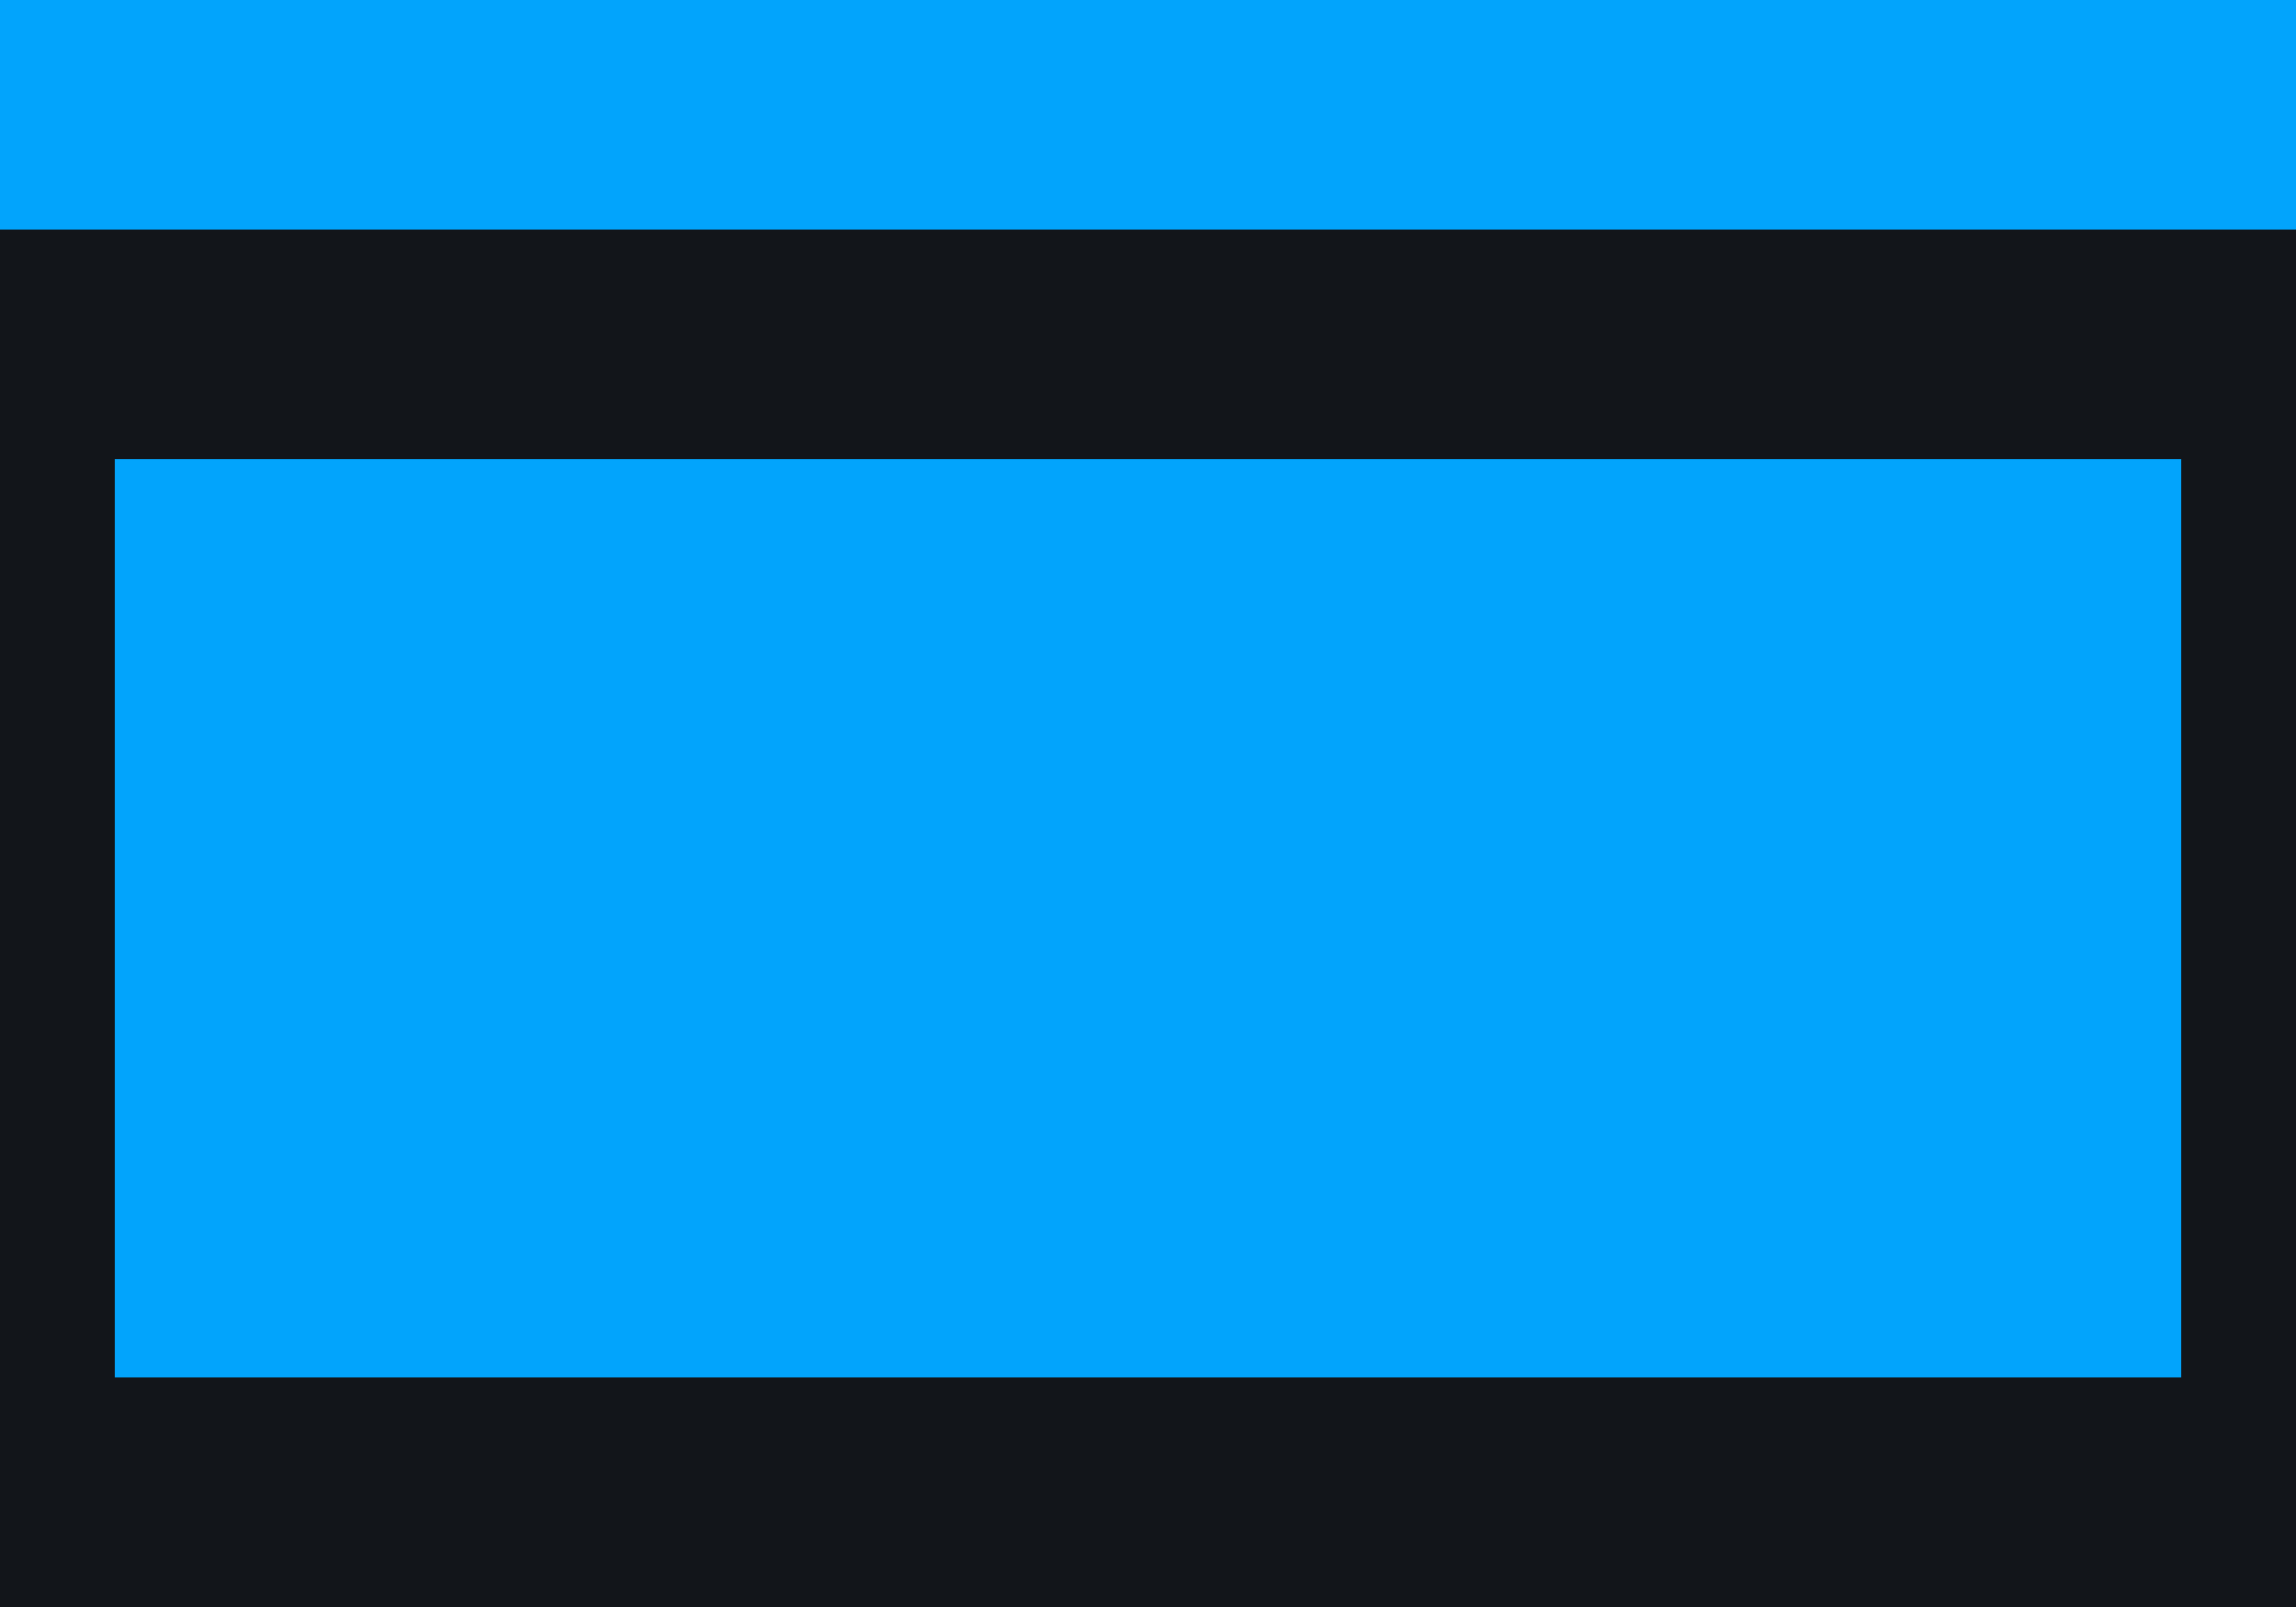
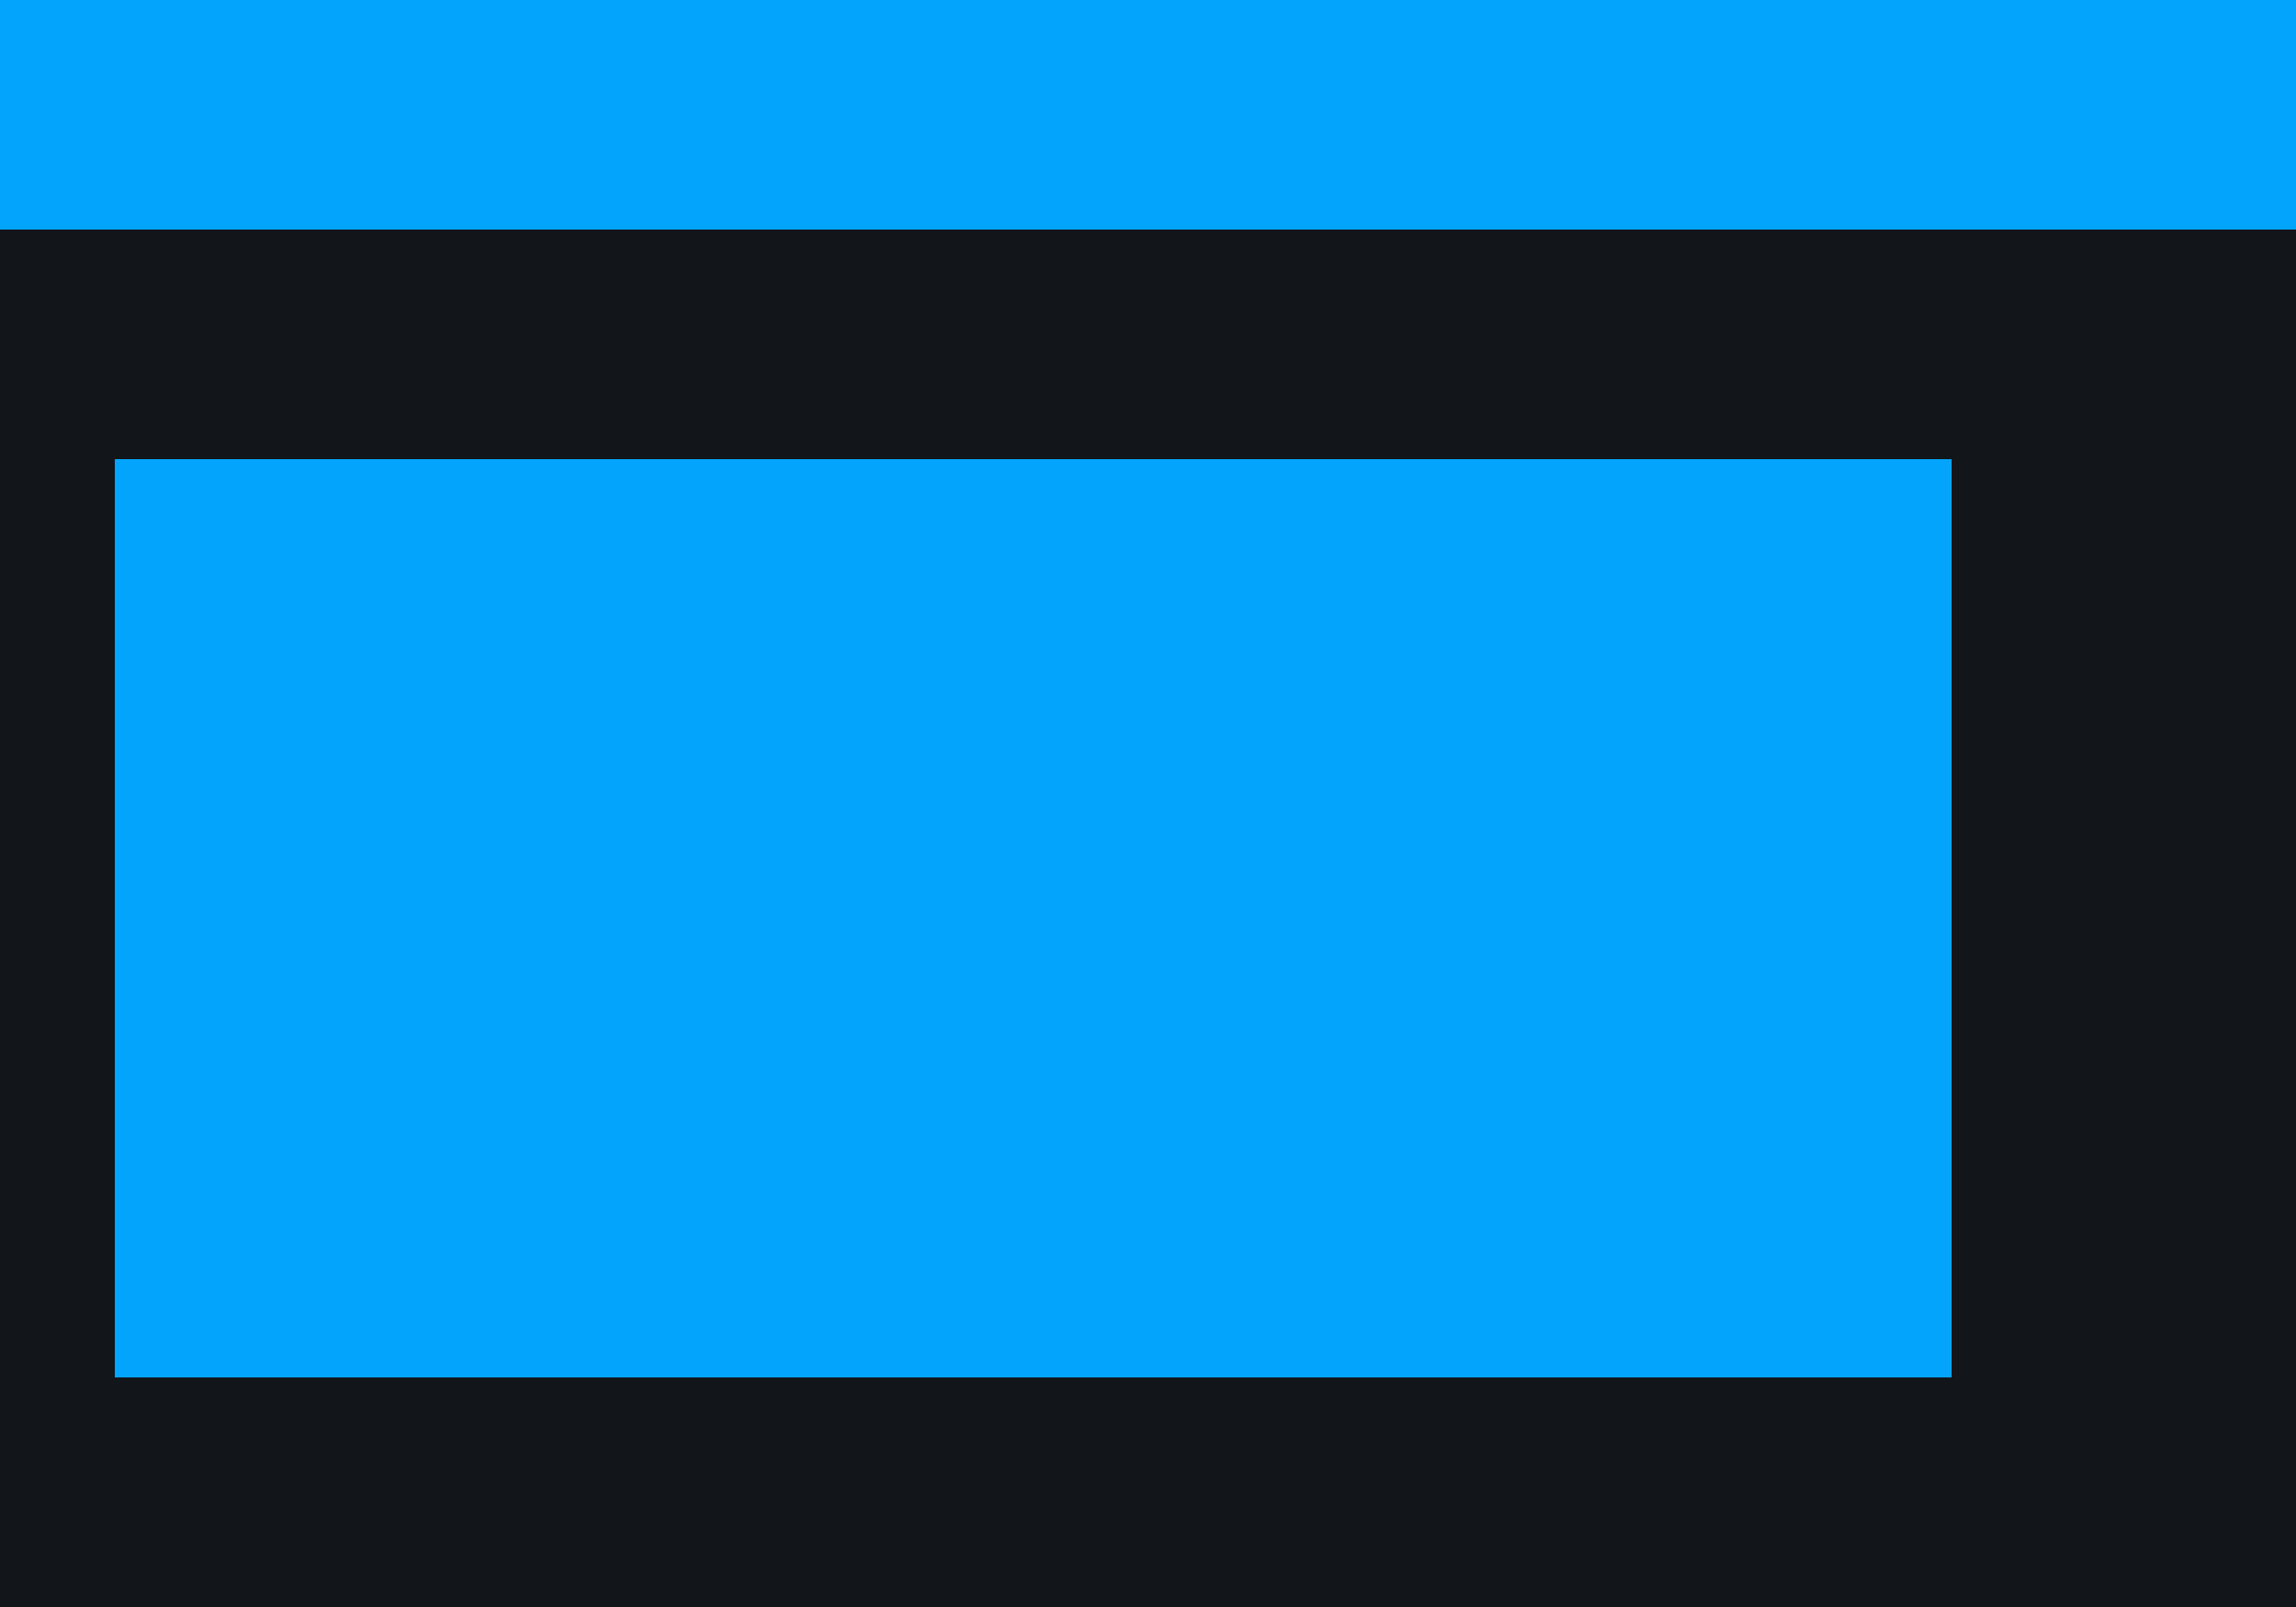
<svg xmlns="http://www.w3.org/2000/svg" width="20" height="14" viewBox="0 0 20 8" version="1.1" id="svg12">
  <defs id="defs16" />
  <rect style="opacity:1;fill:#12151a;fill-opacity:1;fill-rule:evenodd;stroke:none;stroke-width:5.984;stroke-linecap:round;stroke-linejoin:round;stroke-miterlimit:4;stroke-dasharray:none;stroke-opacity:1;paint-order:normal" id="rect814" width="20" height="14" x="0" y="-3" />
-   <rect width="18" height="8" id="rect2" x="1" y="1" style="fill:#02a4fc;fill-opacity:1;stroke-width:0.317" />
+   <rect width="16" height="8" id="rect2" x="1" y="1" style="fill:#02a4fc;fill-opacity:1;stroke-width:0.317" />
  <rect width="20" height="2" id="rect4" x="0" y="1" style="fill:#02a4fc;fill-opacity:1;stroke-width:1.118" transform="scale(1,-1)" />
  <g id="g834" transform="translate(0,-14)" />
</svg>
